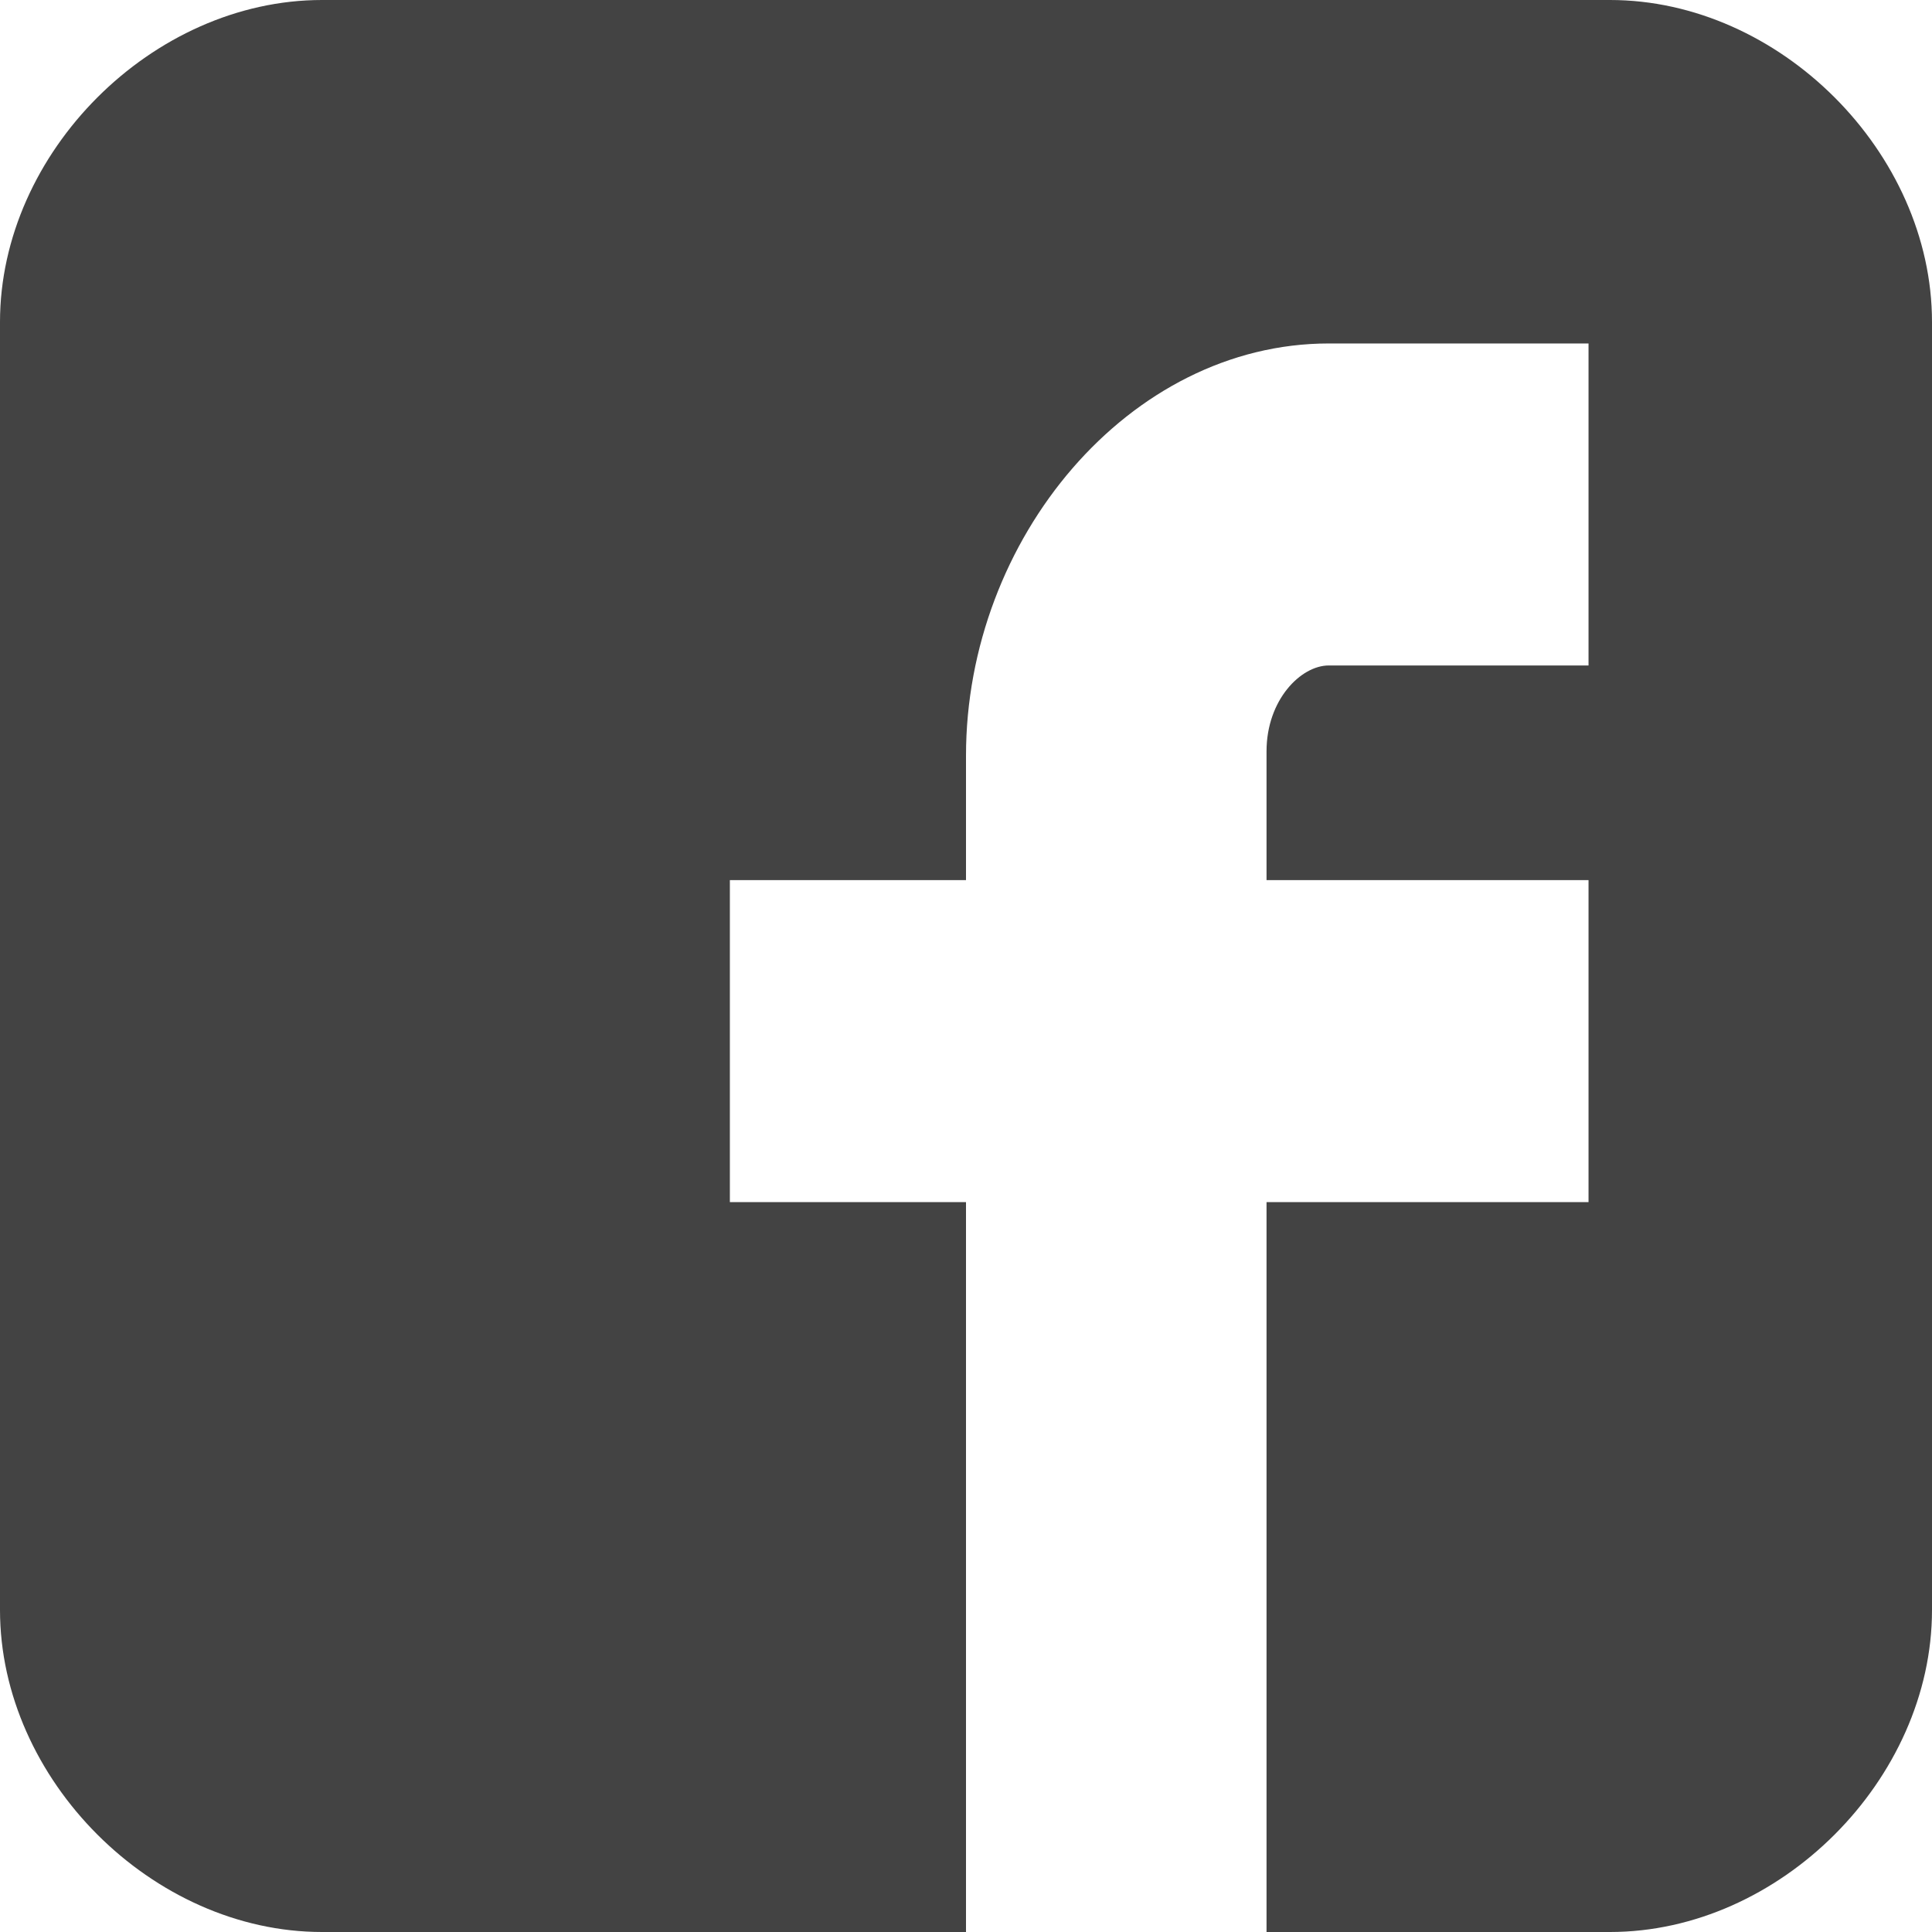
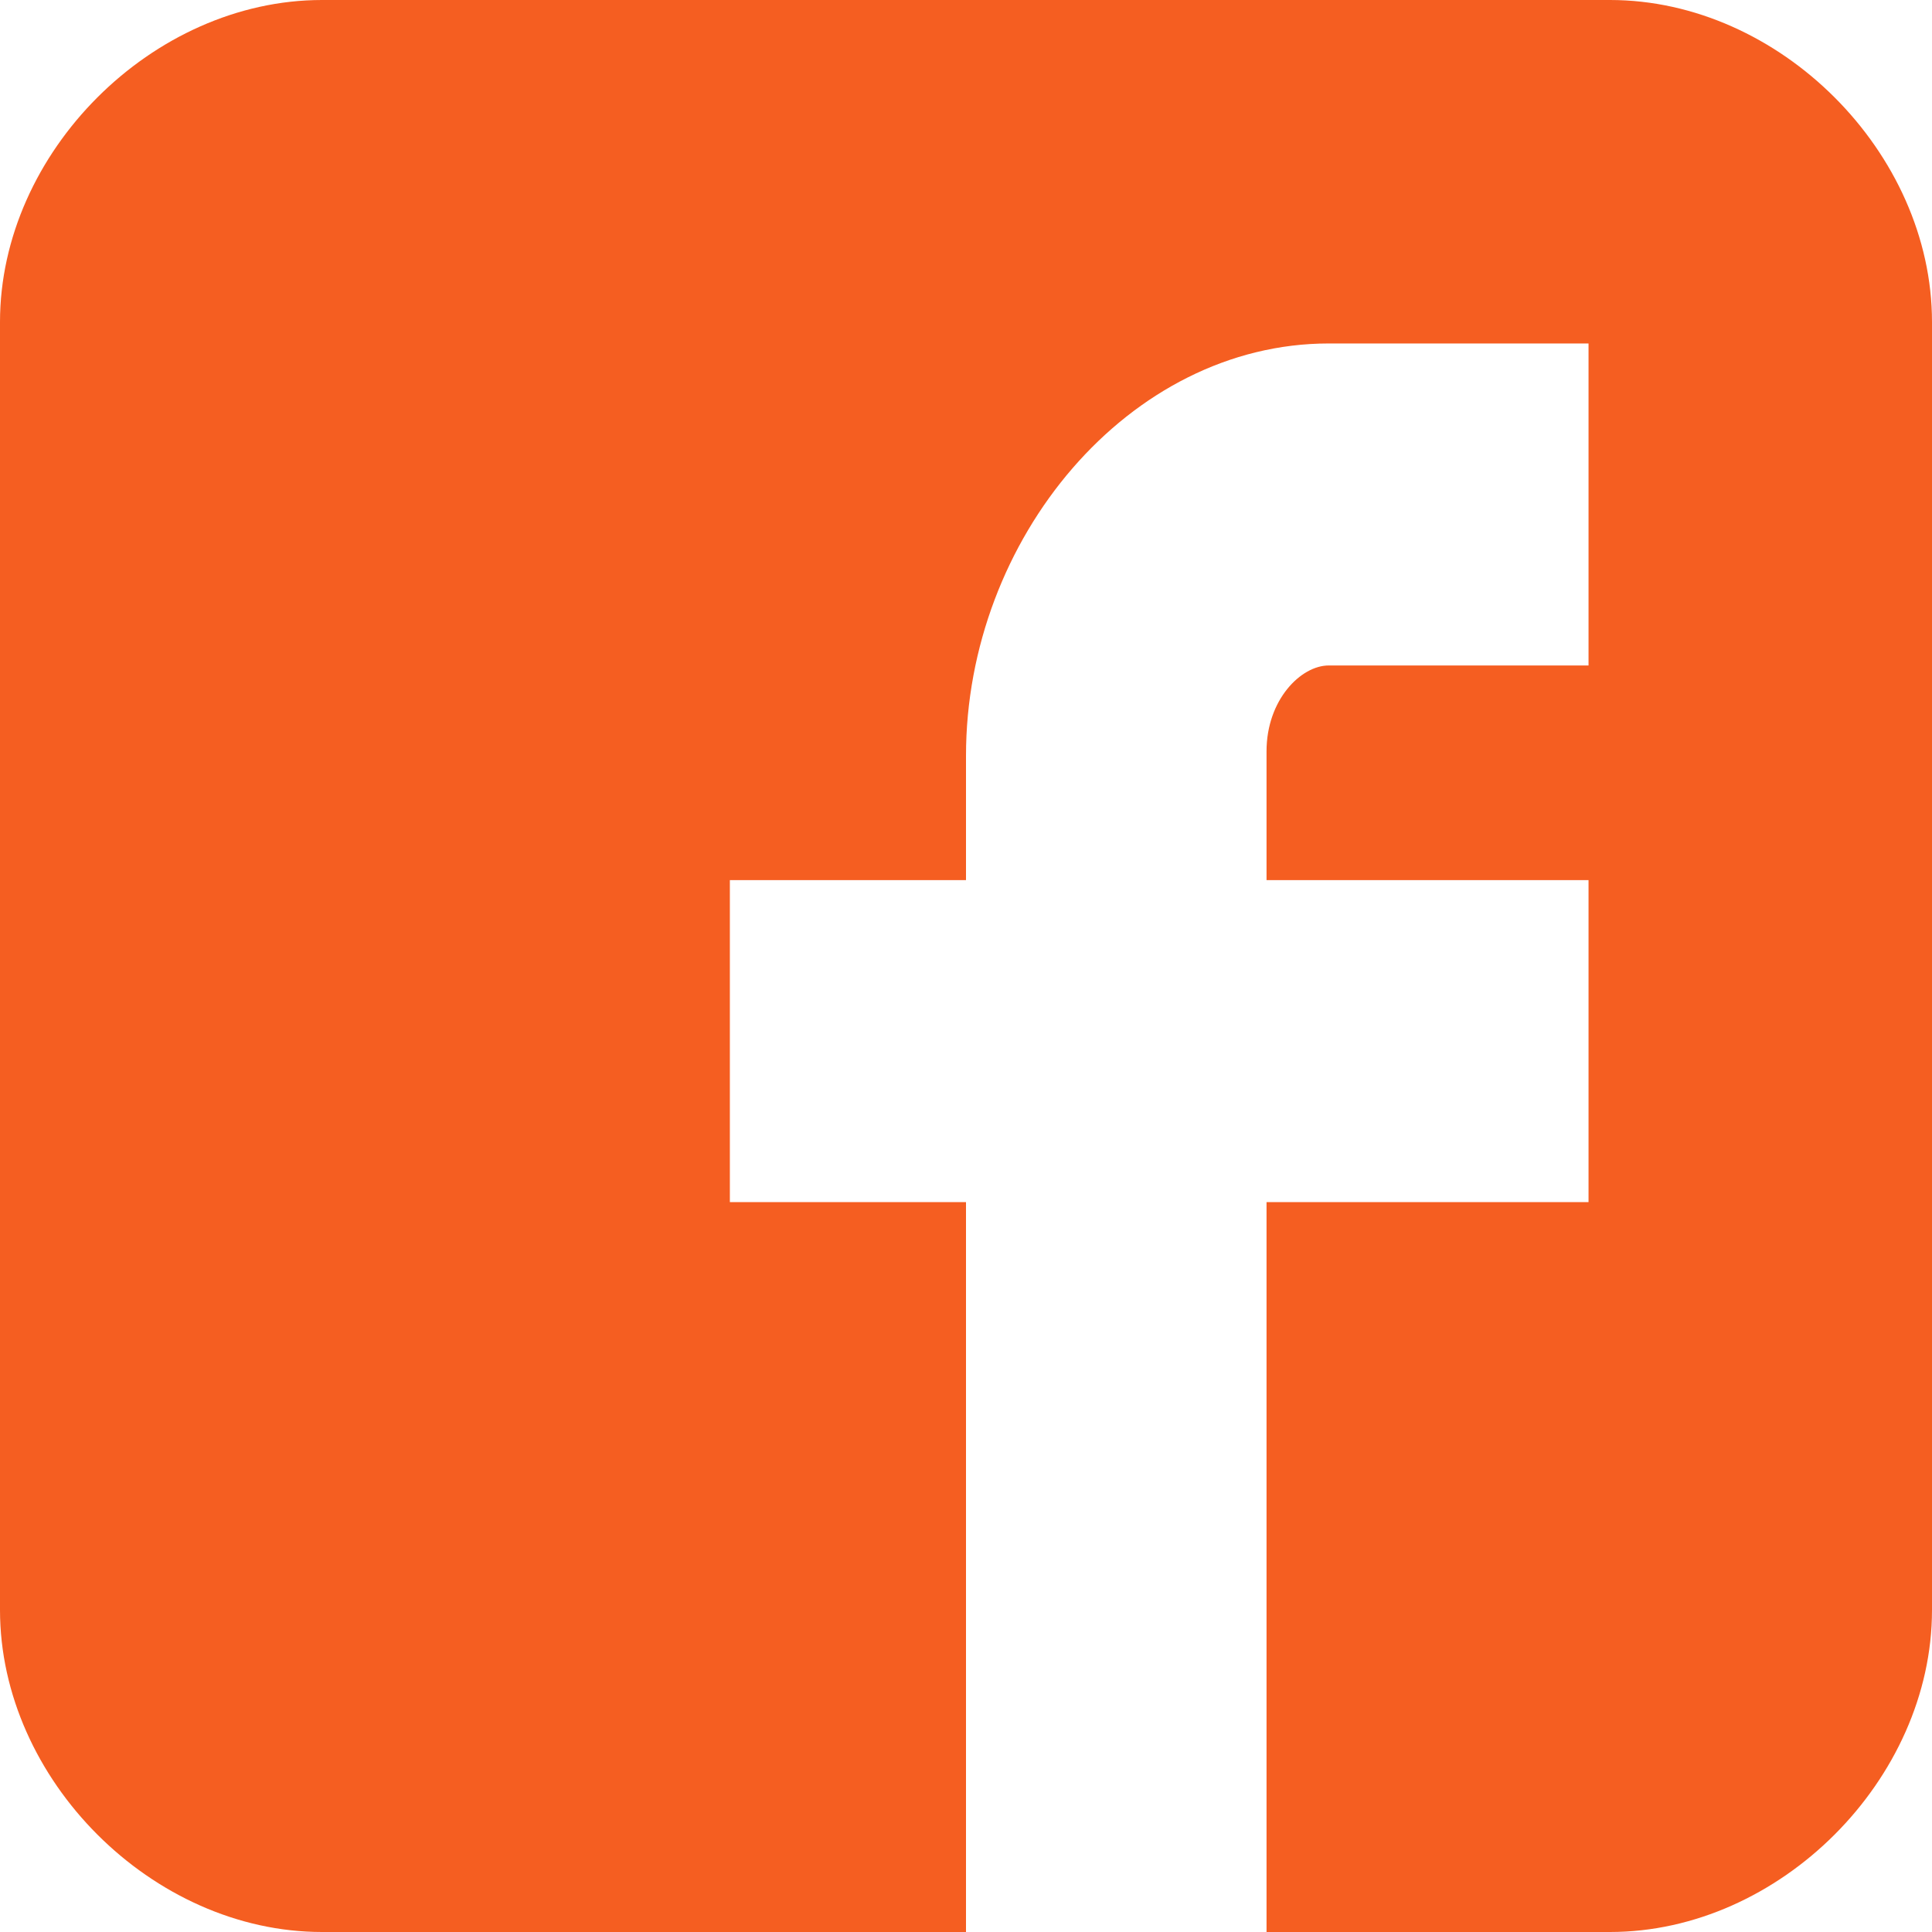
<svg xmlns="http://www.w3.org/2000/svg" version="1.1" id="Capa_1" x="0px" y="0px" viewBox="0 0 90 90" style="enable-background:new 0 0 90 90;" xml:space="preserve">
  <style type="text/css">
- 	.st0{fill:#434343;}
+ 	.st0{fill:#F55E21;}
</style>
  <g>
    <path id="Facebook__x28_alt_x29__1_" class="st0" d="M90,15c0-7.9-7.1-15-15-15H15C7.1,0,0,7.1,0,15v60c0,7.9,7.1,15,15,15h30V56   H34V41h11v-5.8C45,25.1,52.6,16,61.9,16H74v15H61.9c-1.3,0-2.9,1.6-2.9,4v6h15v15H59v34h16c7.9,0,15-7.1,15-15V15z" />
  </g>
</svg>
